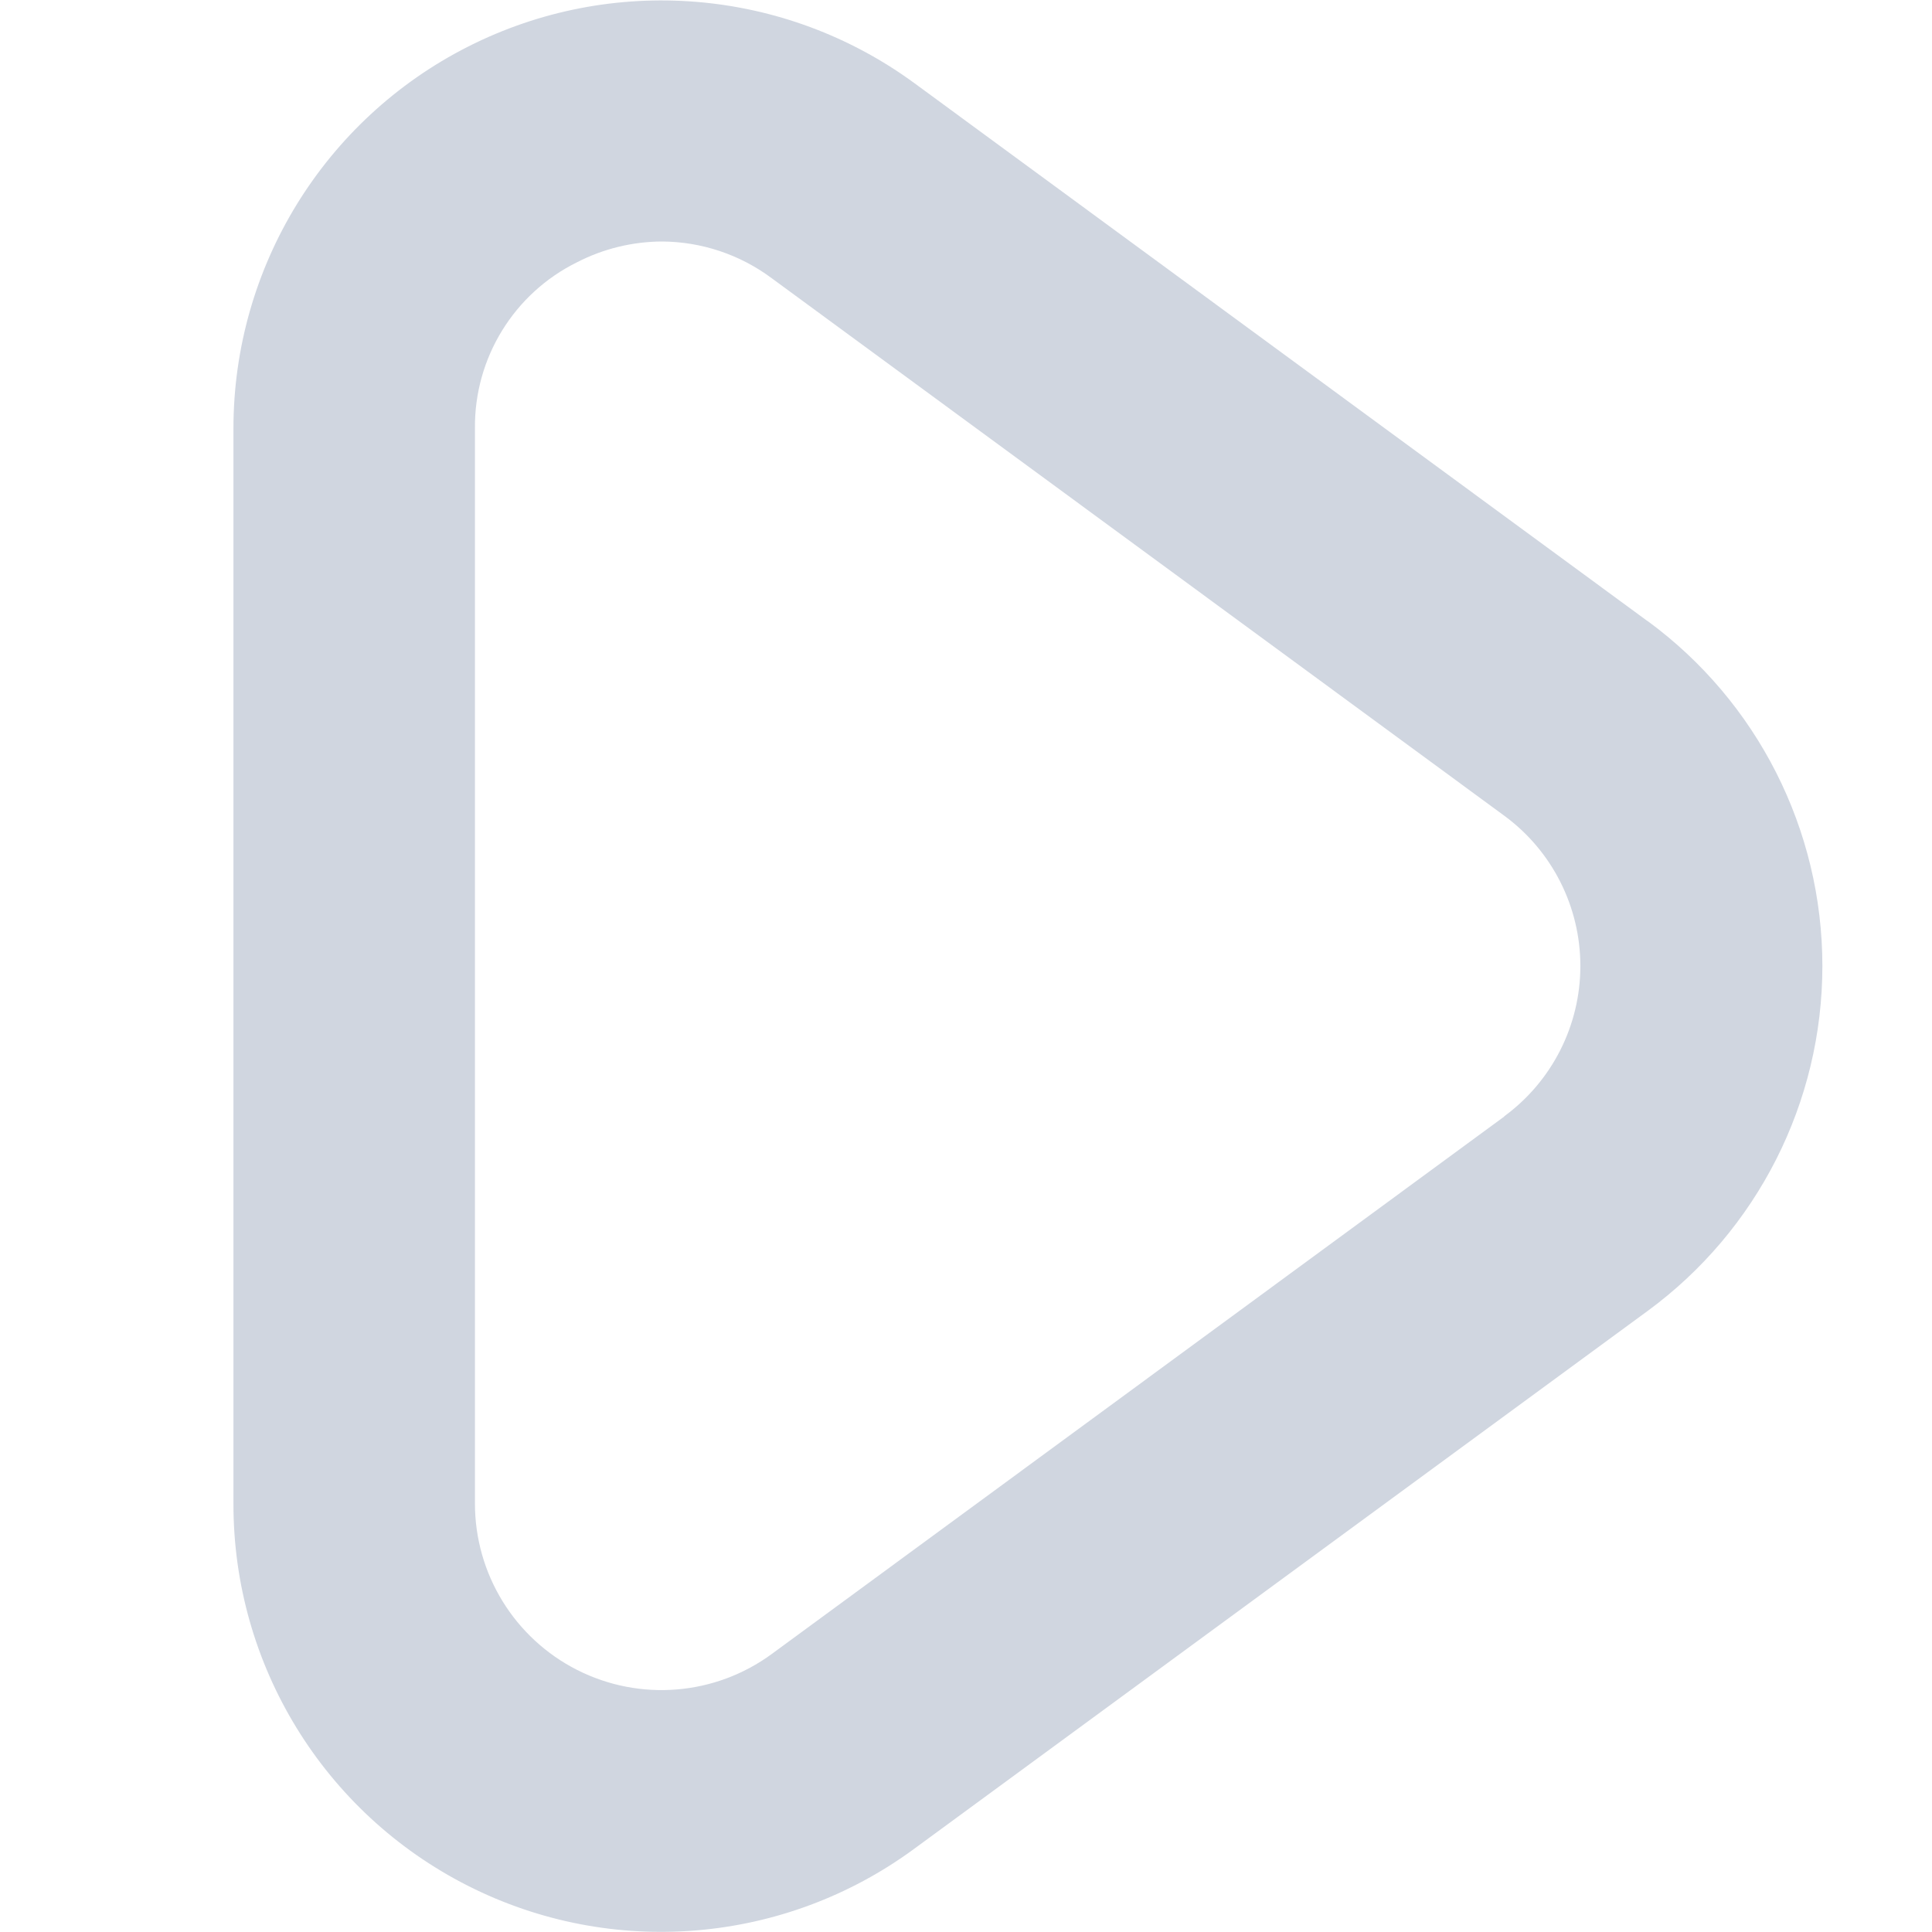
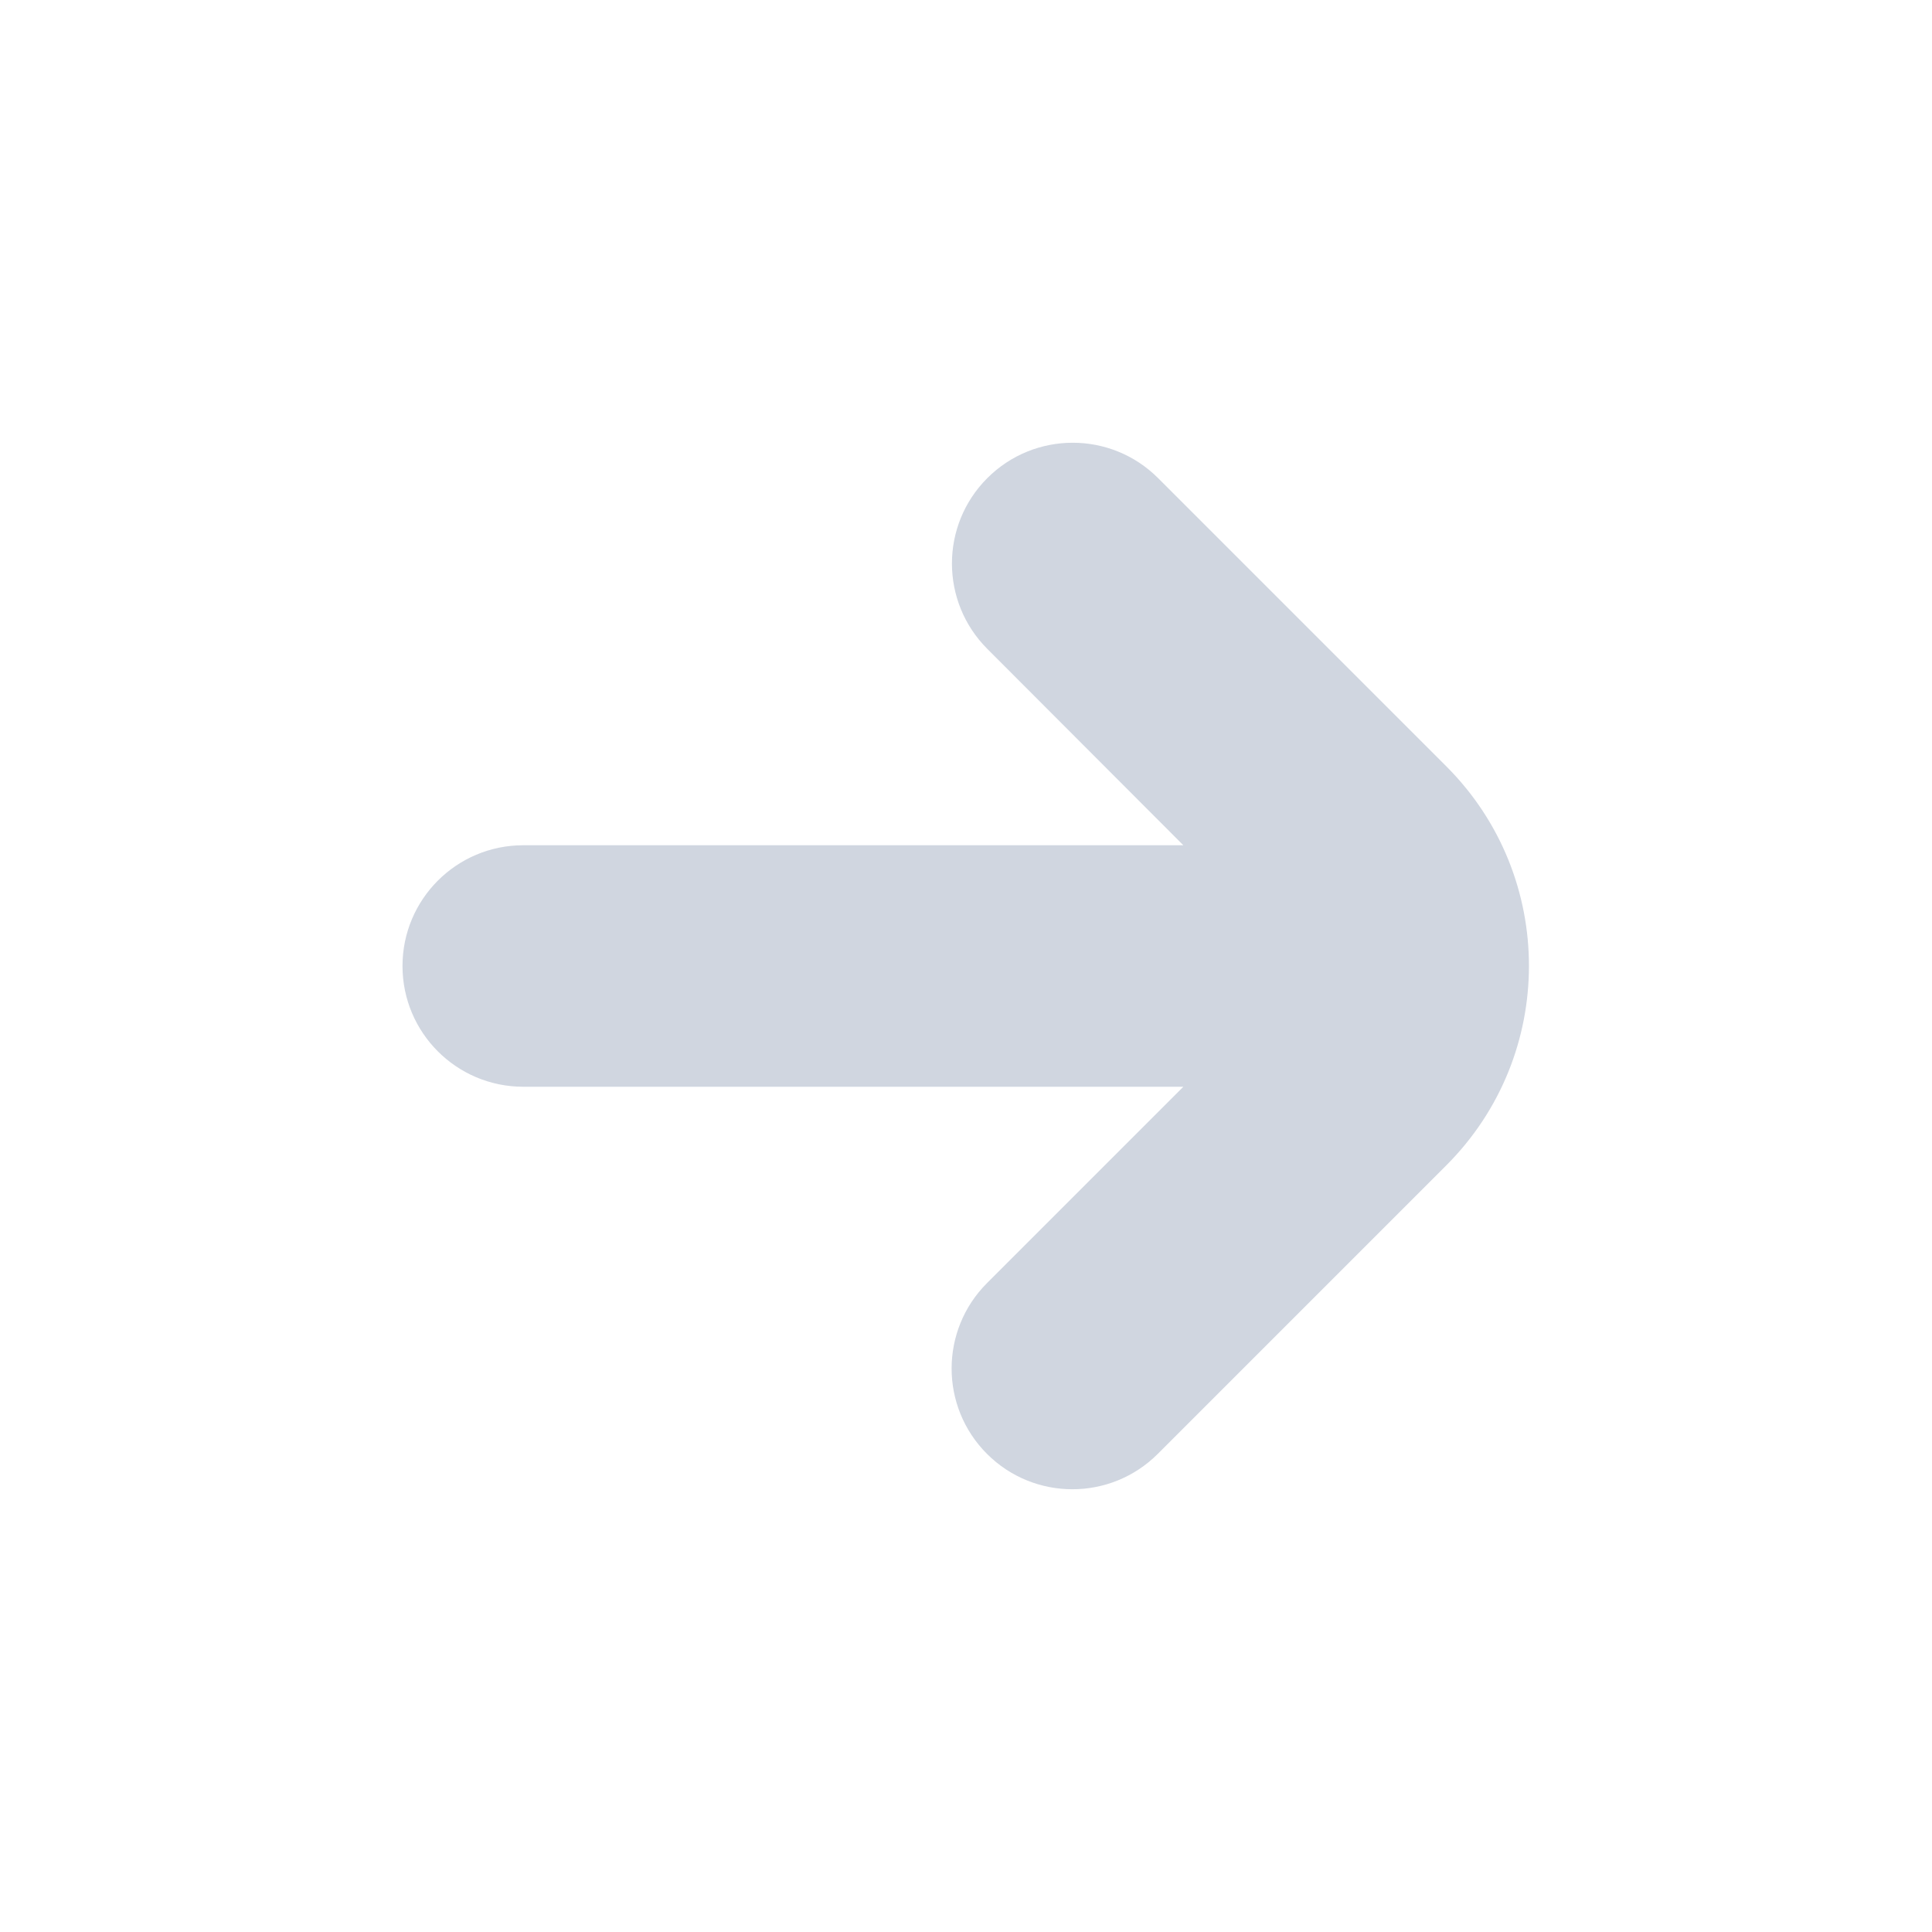
<svg xmlns="http://www.w3.org/2000/svg" viewBox="0 0 24 24" fill="#D0D6E0">
-   <path d="M20.463 7.713l-9.1-6.677A5.317 5.317 0 002.9 5.323v13.354a5.311 5.311 0 008.46 4.287l9.105-6.677a5.315 5.315 0 000-8.574zm-1.774 6.155l-9.1 6.677A2.317 2.317 0 015.9 18.677V5.323a2.276 2.276 0 011.27-2.066A2.328 2.328 0 018.223 3a2.3 2.3 0 011.362.455l9.1 6.677a2.316 2.316 0 010 3.736z" />
+   <path d="M17.972 9.525l-3.586-3.586a1.5 1.5 0 10-2.121 2.122L14.7 10.5H6.5a1.5 1.5 0 000 3h8.2l-2.439 2.439a1.5 1.5 0 002.121 2.122l3.586-3.586a3.505 3.505 0 00.004-4.95z" />
</svg>
